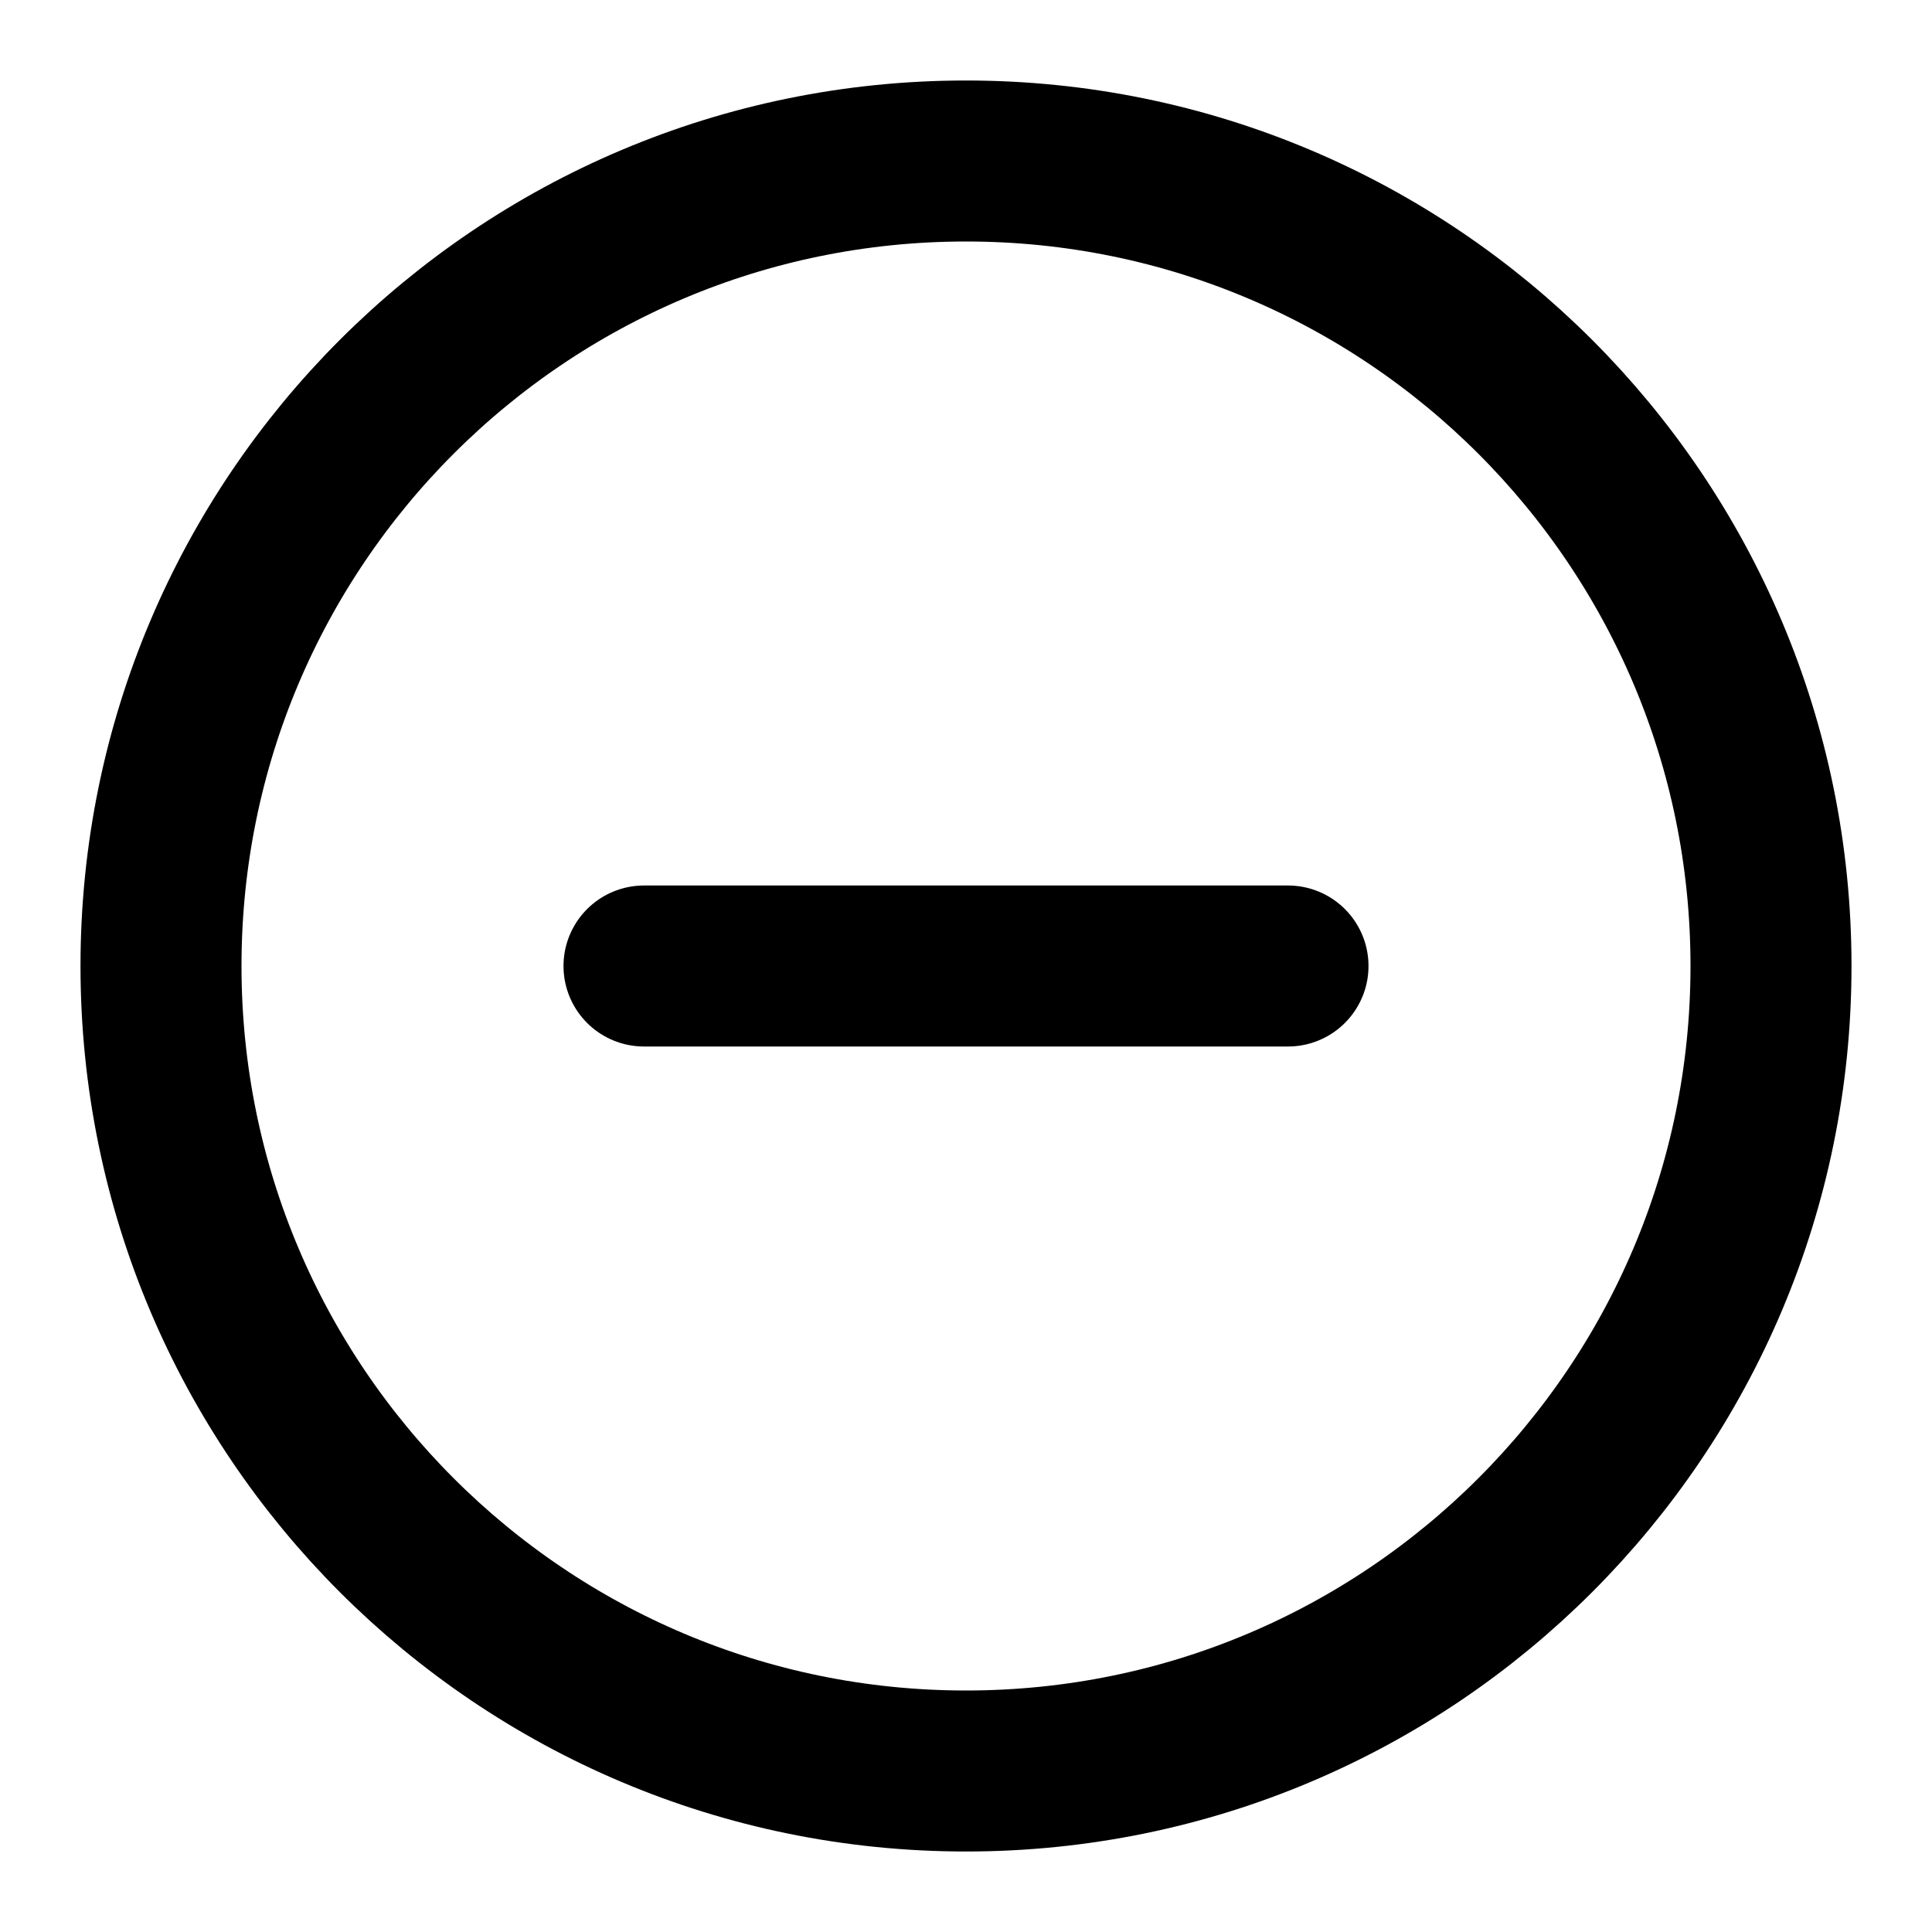
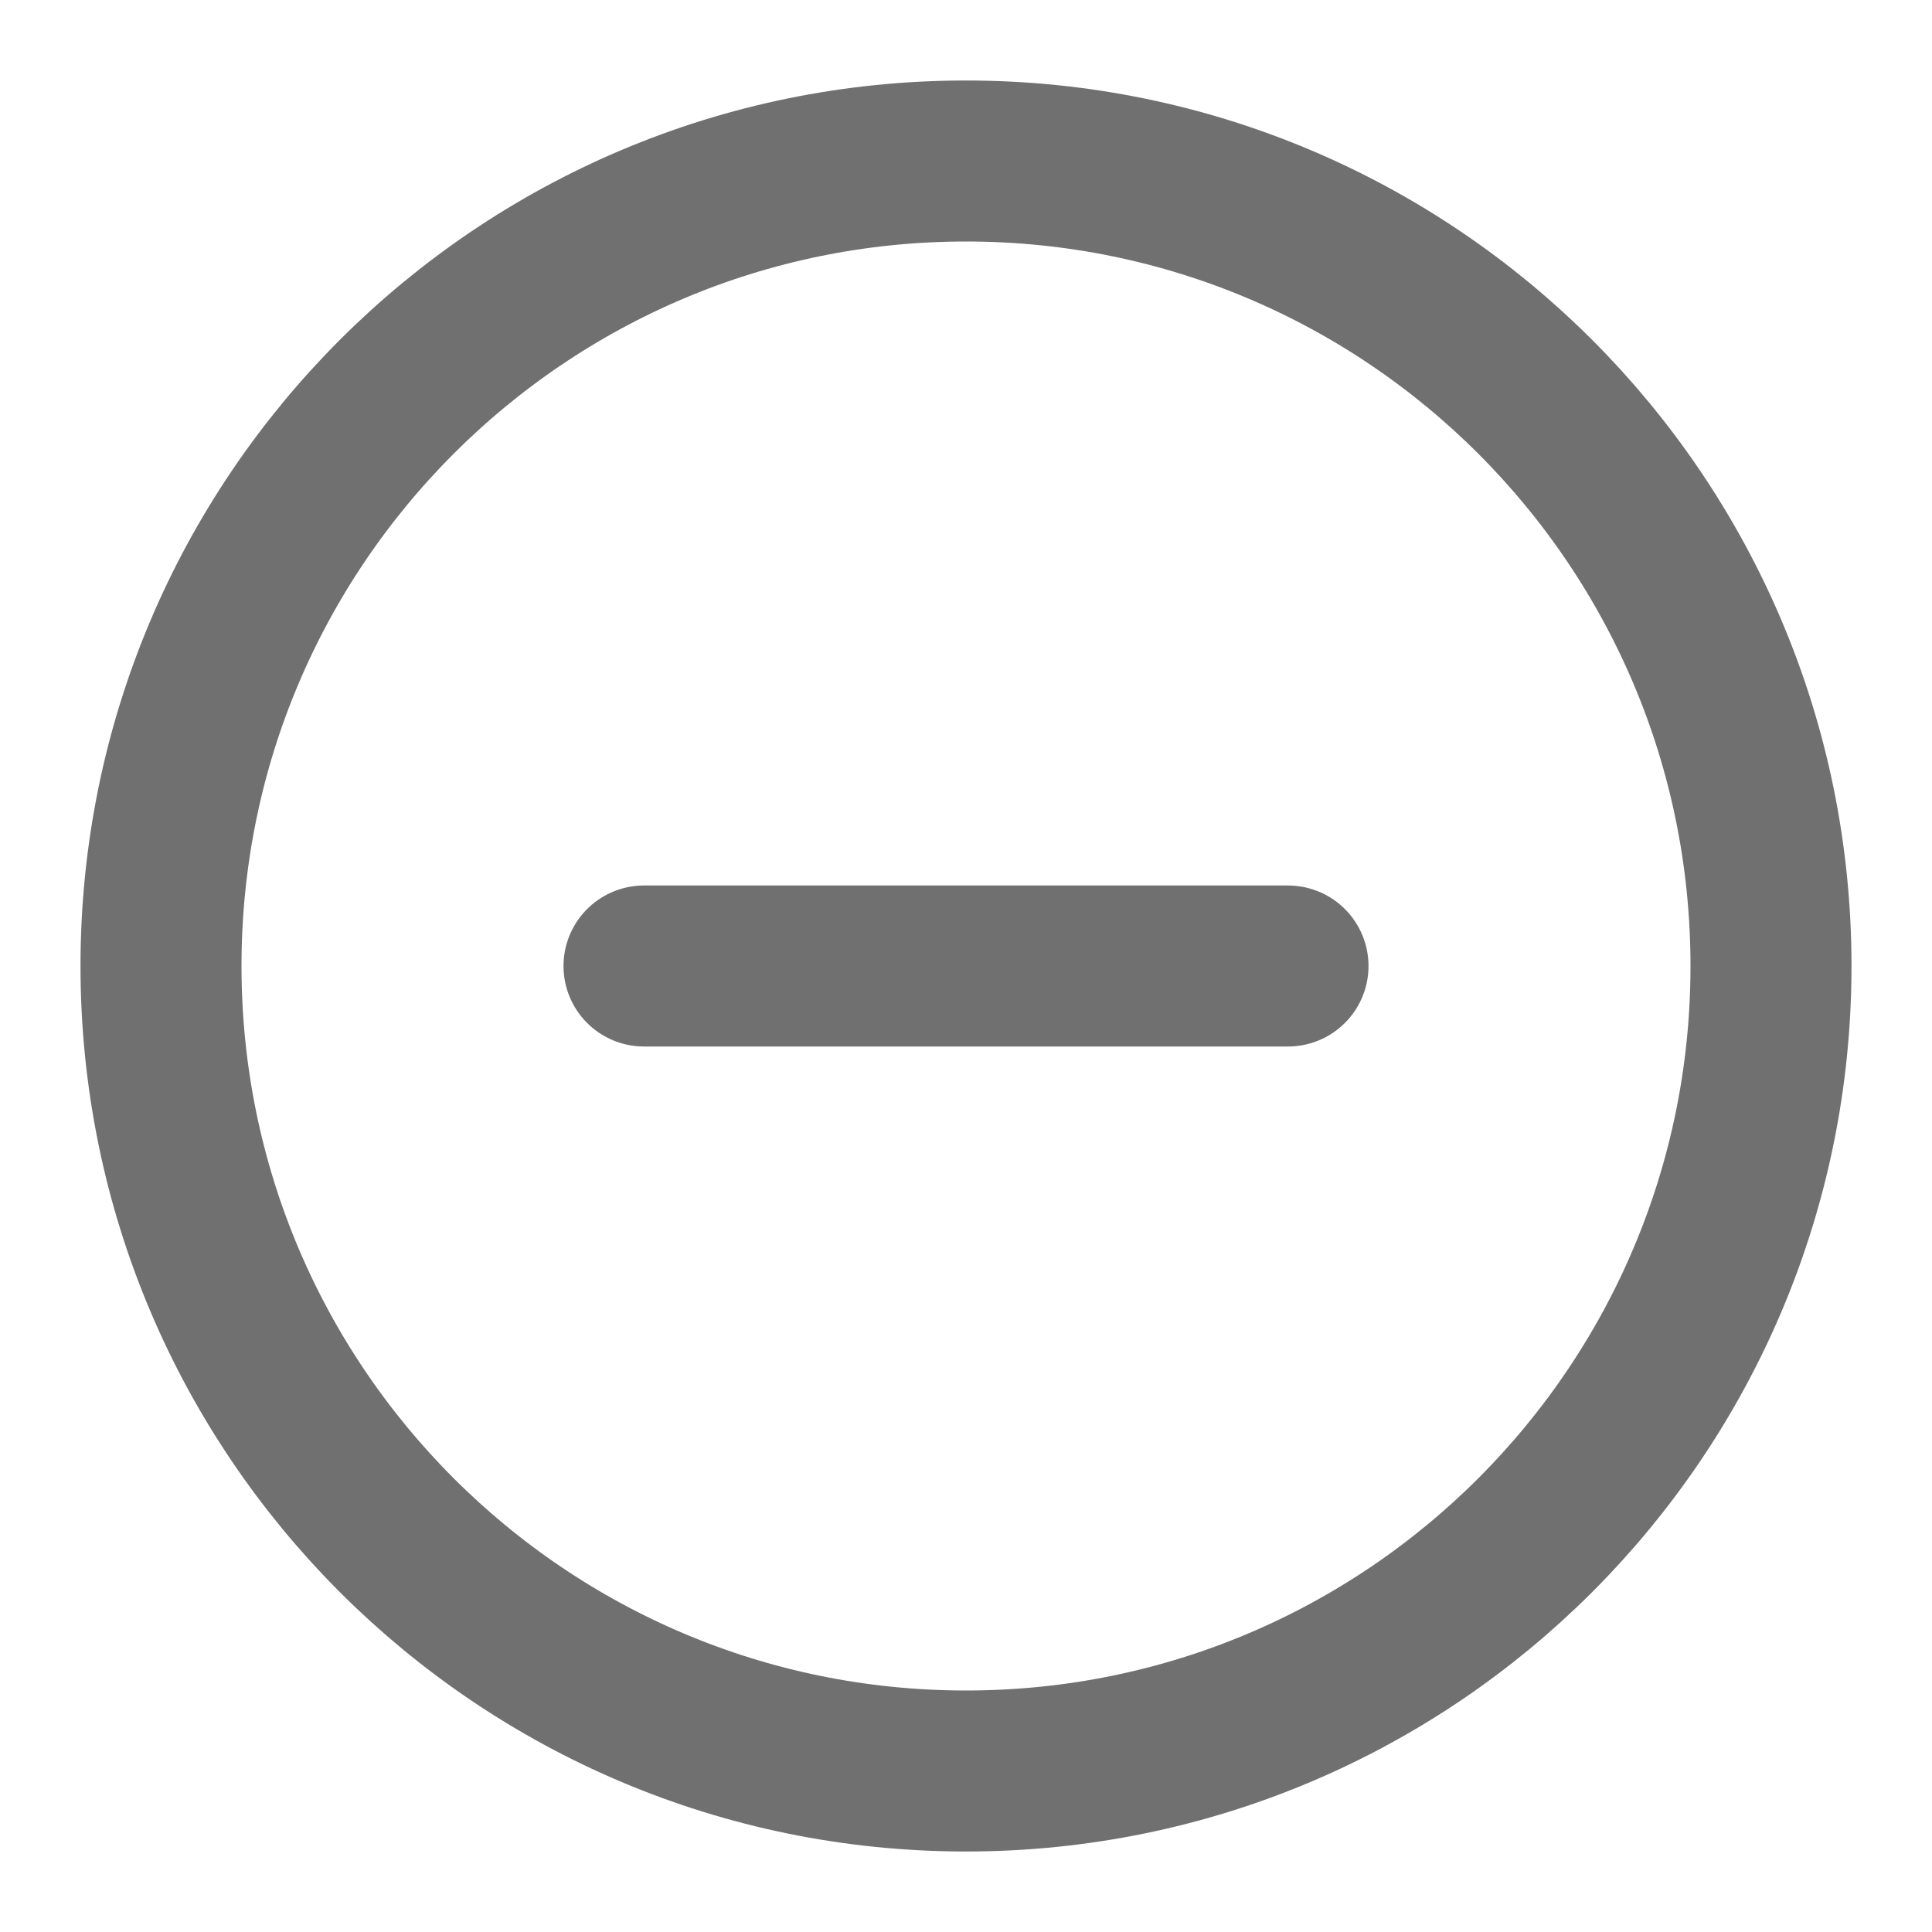
- <svg xmlns="http://www.w3.org/2000/svg" width="24" height="24" viewBox="0 0 24 24" fill="none" stroke="currentColor" stroke-width="2" stroke-linecap="round" stroke-linejoin="round" class="feather feather-minus-circle">
+ <svg xmlns="http://www.w3.org/2000/svg" width="24" height="24" viewBox="0 0 24 24" fill="none" stroke="#707070" stroke-width="2" stroke-linecap="round" stroke-linejoin="round" class="feather feather-minus-circle">
  <circle cx="12" cy="12" r="10" />
  <line x1="8" y1="12" x2="16" y2="12" />
</svg>
